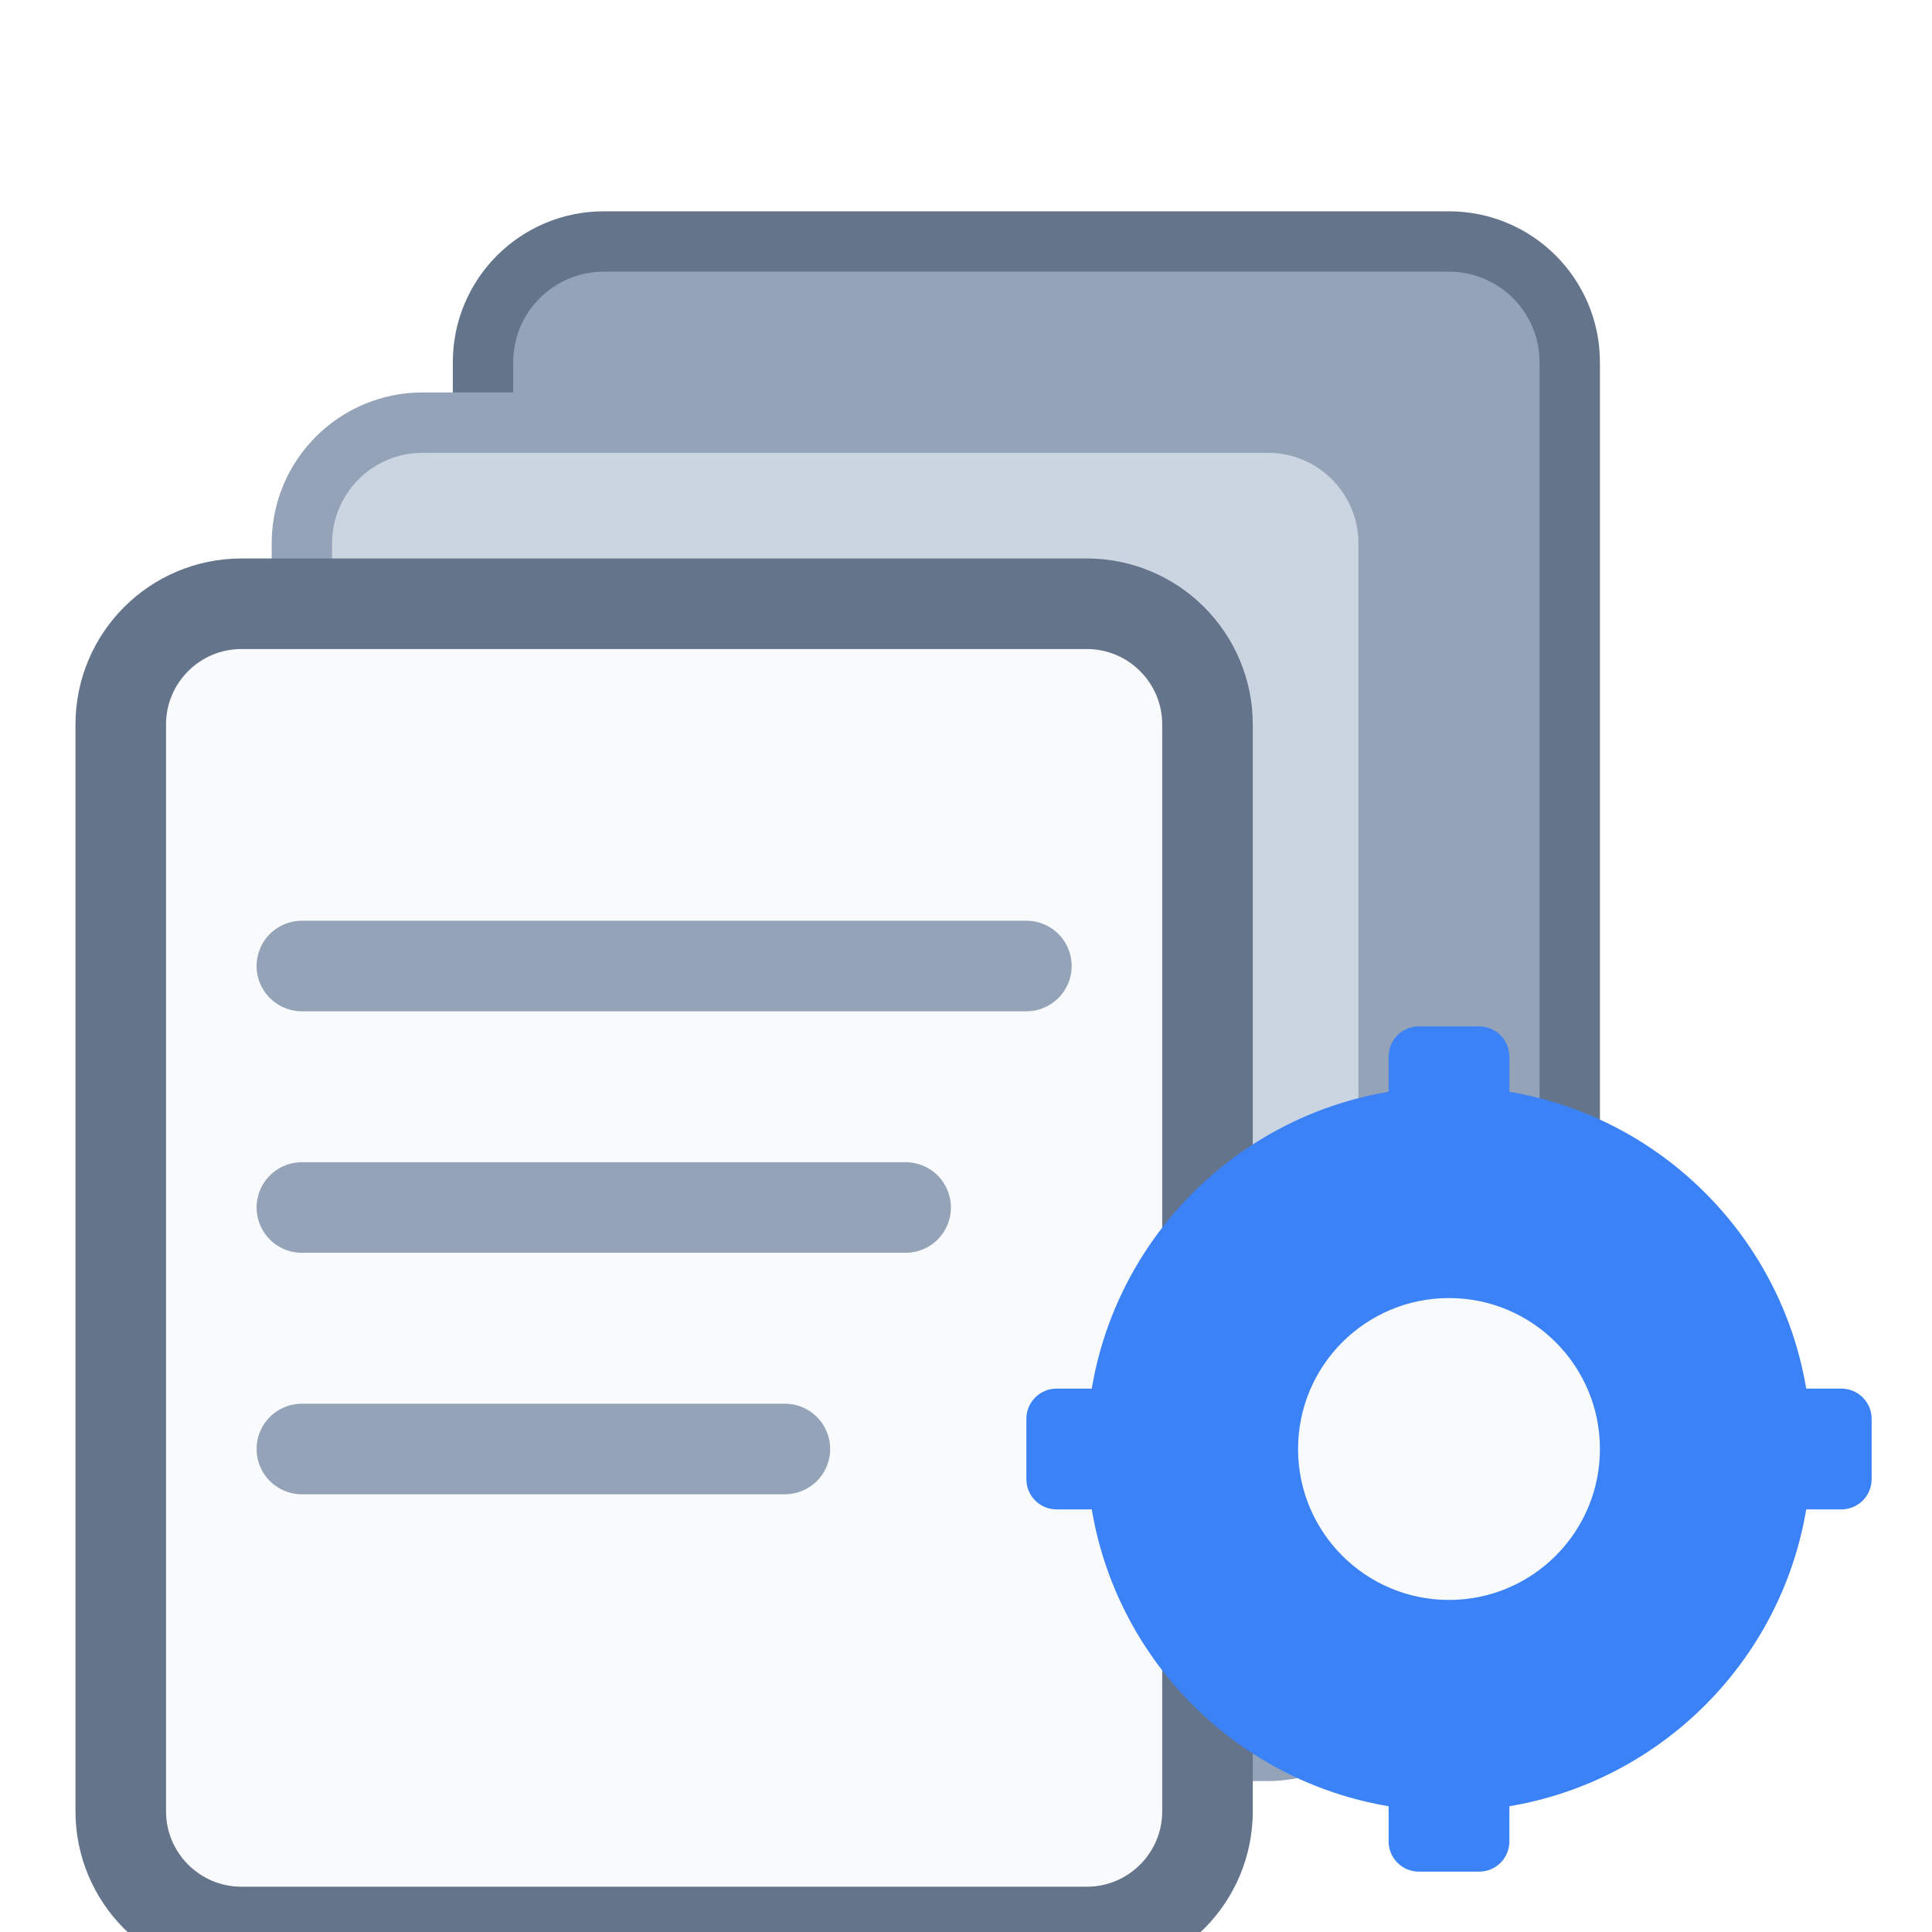
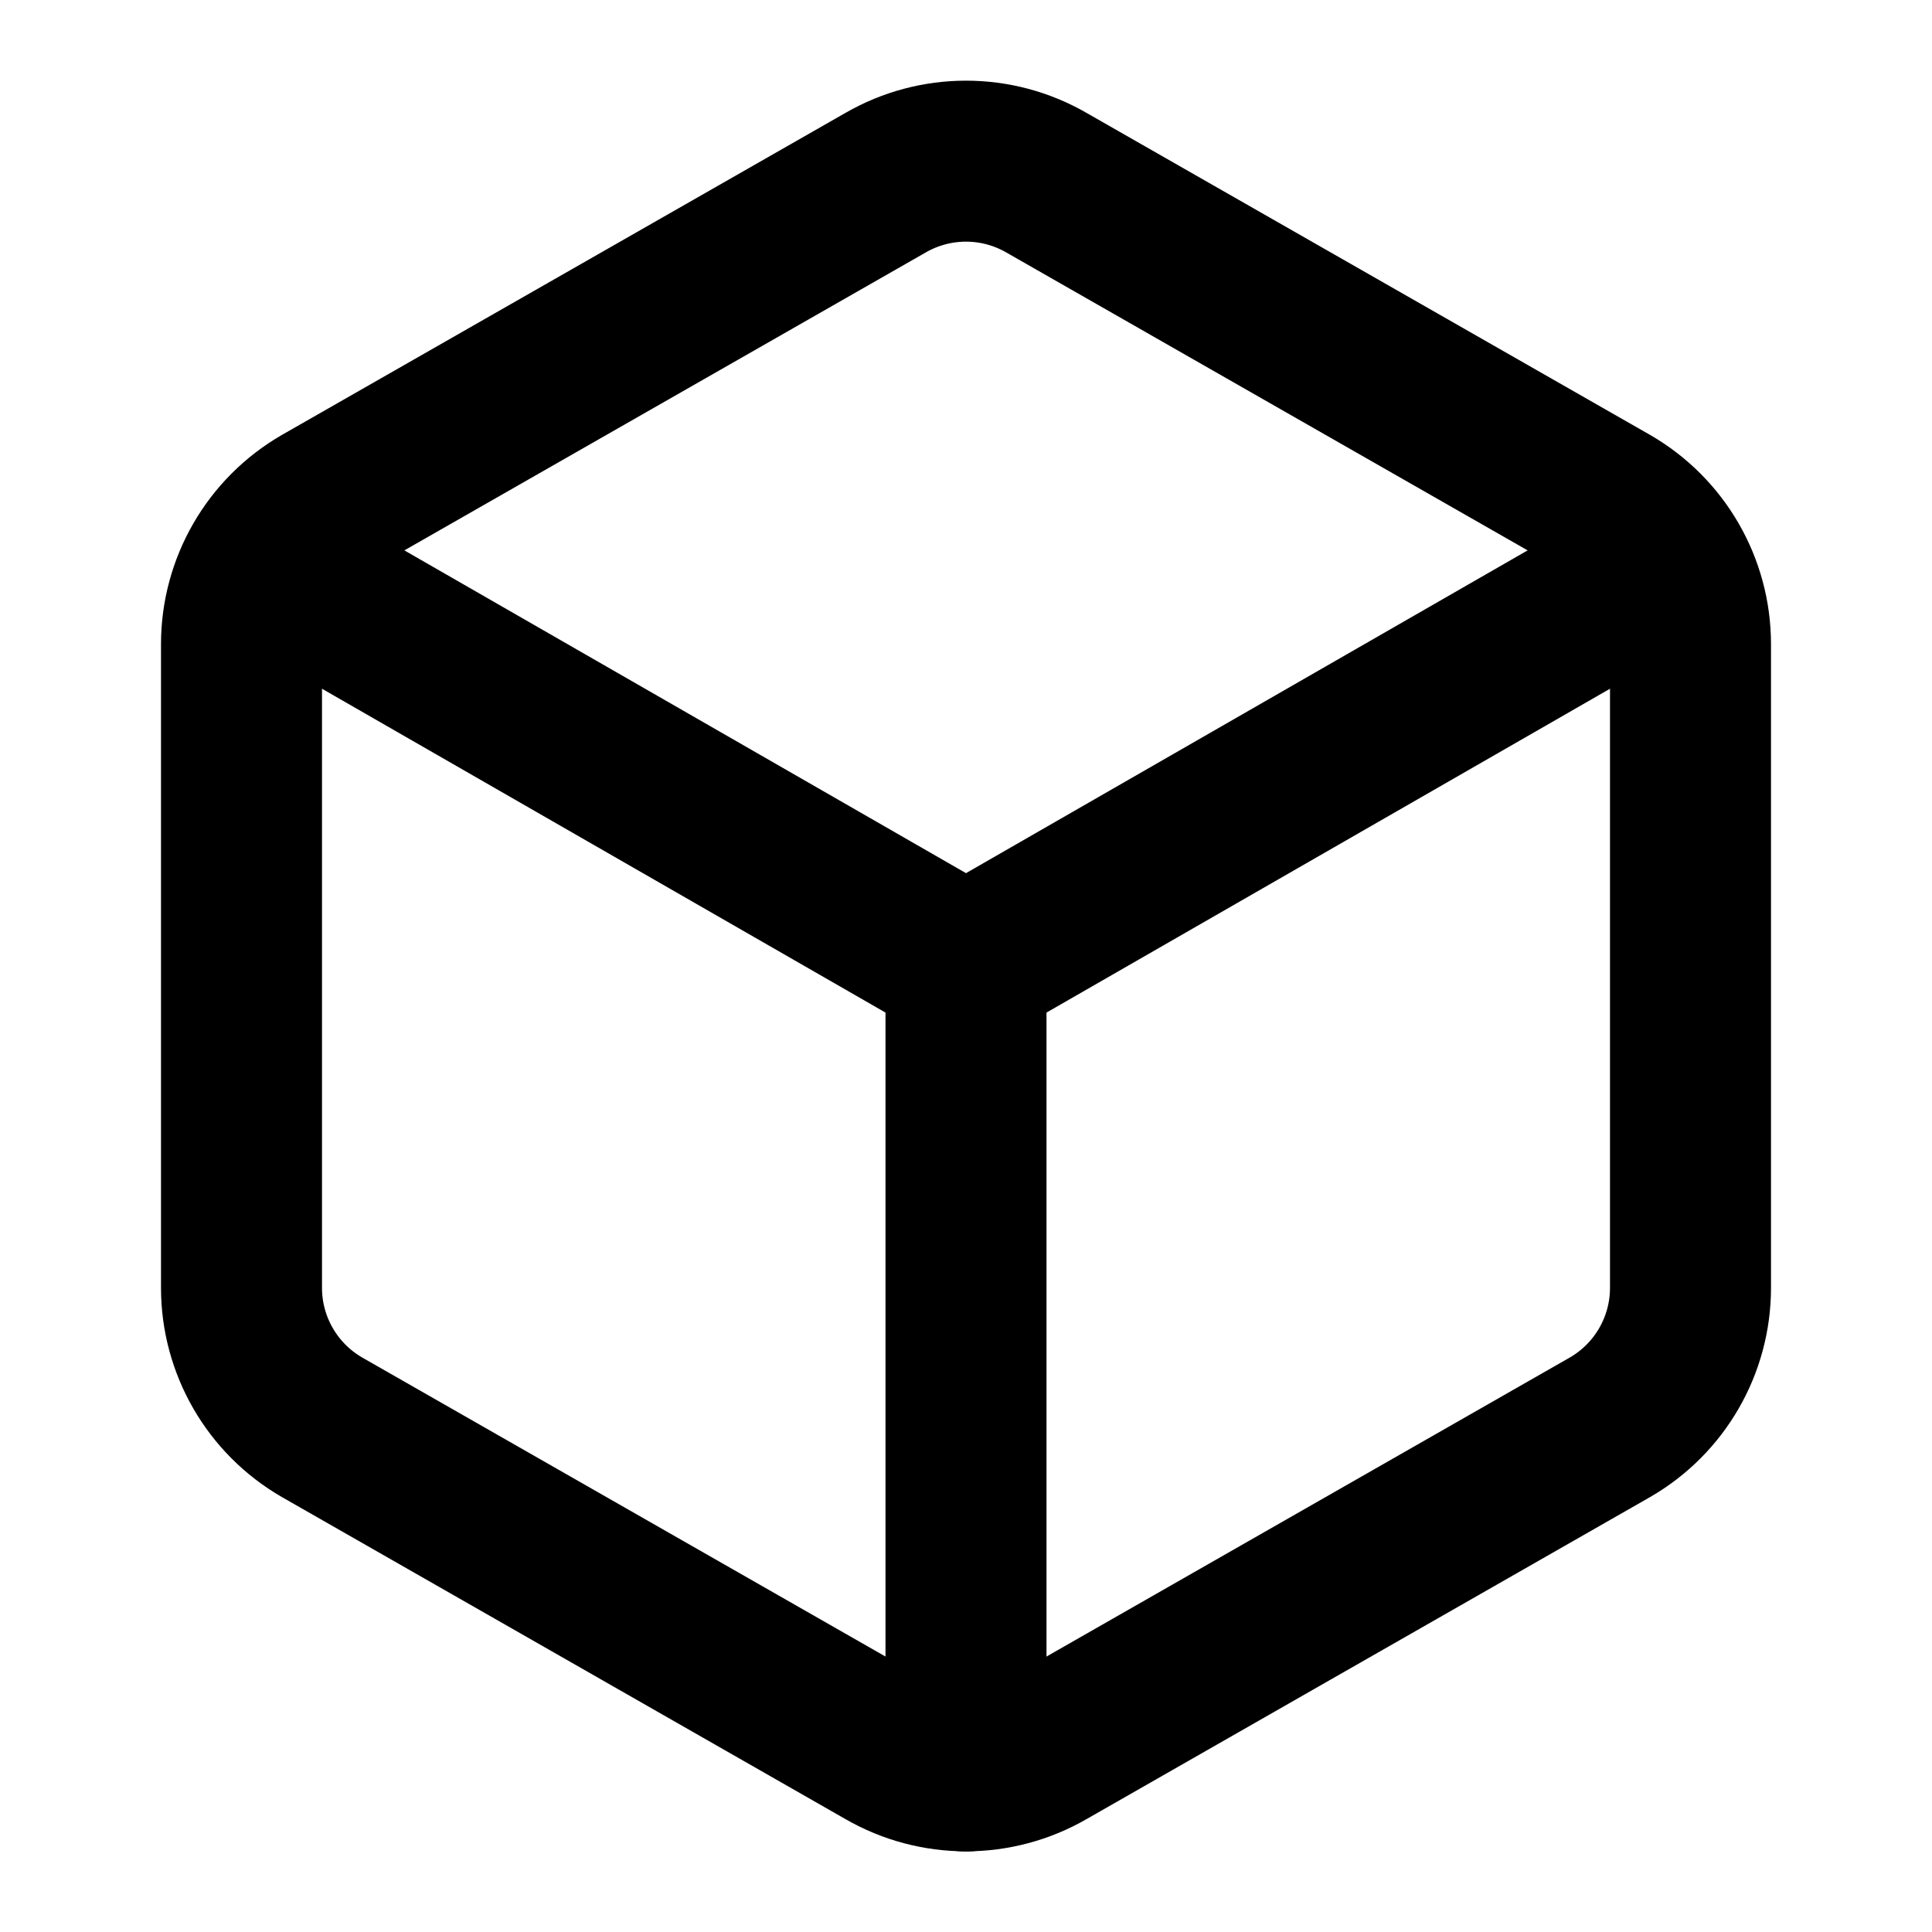
- <svg xmlns="http://www.w3.org/2000/svg" viewBox="0 0 32 32" width="32" height="32">
-   <rect x="8" y="4" width="18" height="22" rx="2" fill="#94a3b8" stroke="#64748b" stroke-width="1" />
-   <rect x="5" y="7" width="18" height="22" rx="2" fill="#cbd5e1" stroke="#94a3b8" stroke-width="1" />
-   <rect x="2" y="10" width="18" height="22" rx="2" fill="#f8fafc" stroke="#64748b" stroke-width="1.5" />
-   <line x1="5" y1="16" x2="17" y2="16" stroke="#94a3b8" stroke-width="1.5" stroke-linecap="round" />
-   <line x1="5" y1="20" x2="15" y2="20" stroke="#94a3b8" stroke-width="1.5" stroke-linecap="round" />
-   <line x1="5" y1="24" x2="13" y2="24" stroke="#94a3b8" stroke-width="1.5" stroke-linecap="round" />
-   <circle cx="24" cy="24" r="6" fill="#3b82f6" />
-   <circle cx="24" cy="24" r="2.5" fill="#f8fafc" />
-   <g fill="#3b82f6">
-     <rect x="23" y="17" width="2" height="3" rx="0.5" />
-     <rect x="23" y="28" width="2" height="3" rx="0.5" />
-     <rect x="17" y="23" width="3" height="2" rx="0.5" />
-     <rect x="28" y="23" width="3" height="2" rx="0.5" />
-   </g>
+ <svg xmlns="http://www.w3.org/2000/svg" viewBox="0 0 24 24" fill="none" stroke="currentColor" stroke-width="2" stroke-linecap="round" stroke-linejoin="round">
+   <path d="M21 8a2 2 0 0 0-1-1.73l-7-4a2 2 0 0 0-2 0l-7 4A2 2 0 0 0 3 8v8a2 2 0 0 0 1 1.73l7 4a2 2 0 0 0 2 0l7-4A2 2 0 0 0 21 16Z" />
+   <path d="m3.3 7 8.7 5 8.7-5" />
+   <path d="M12 22V12" />
</svg>
